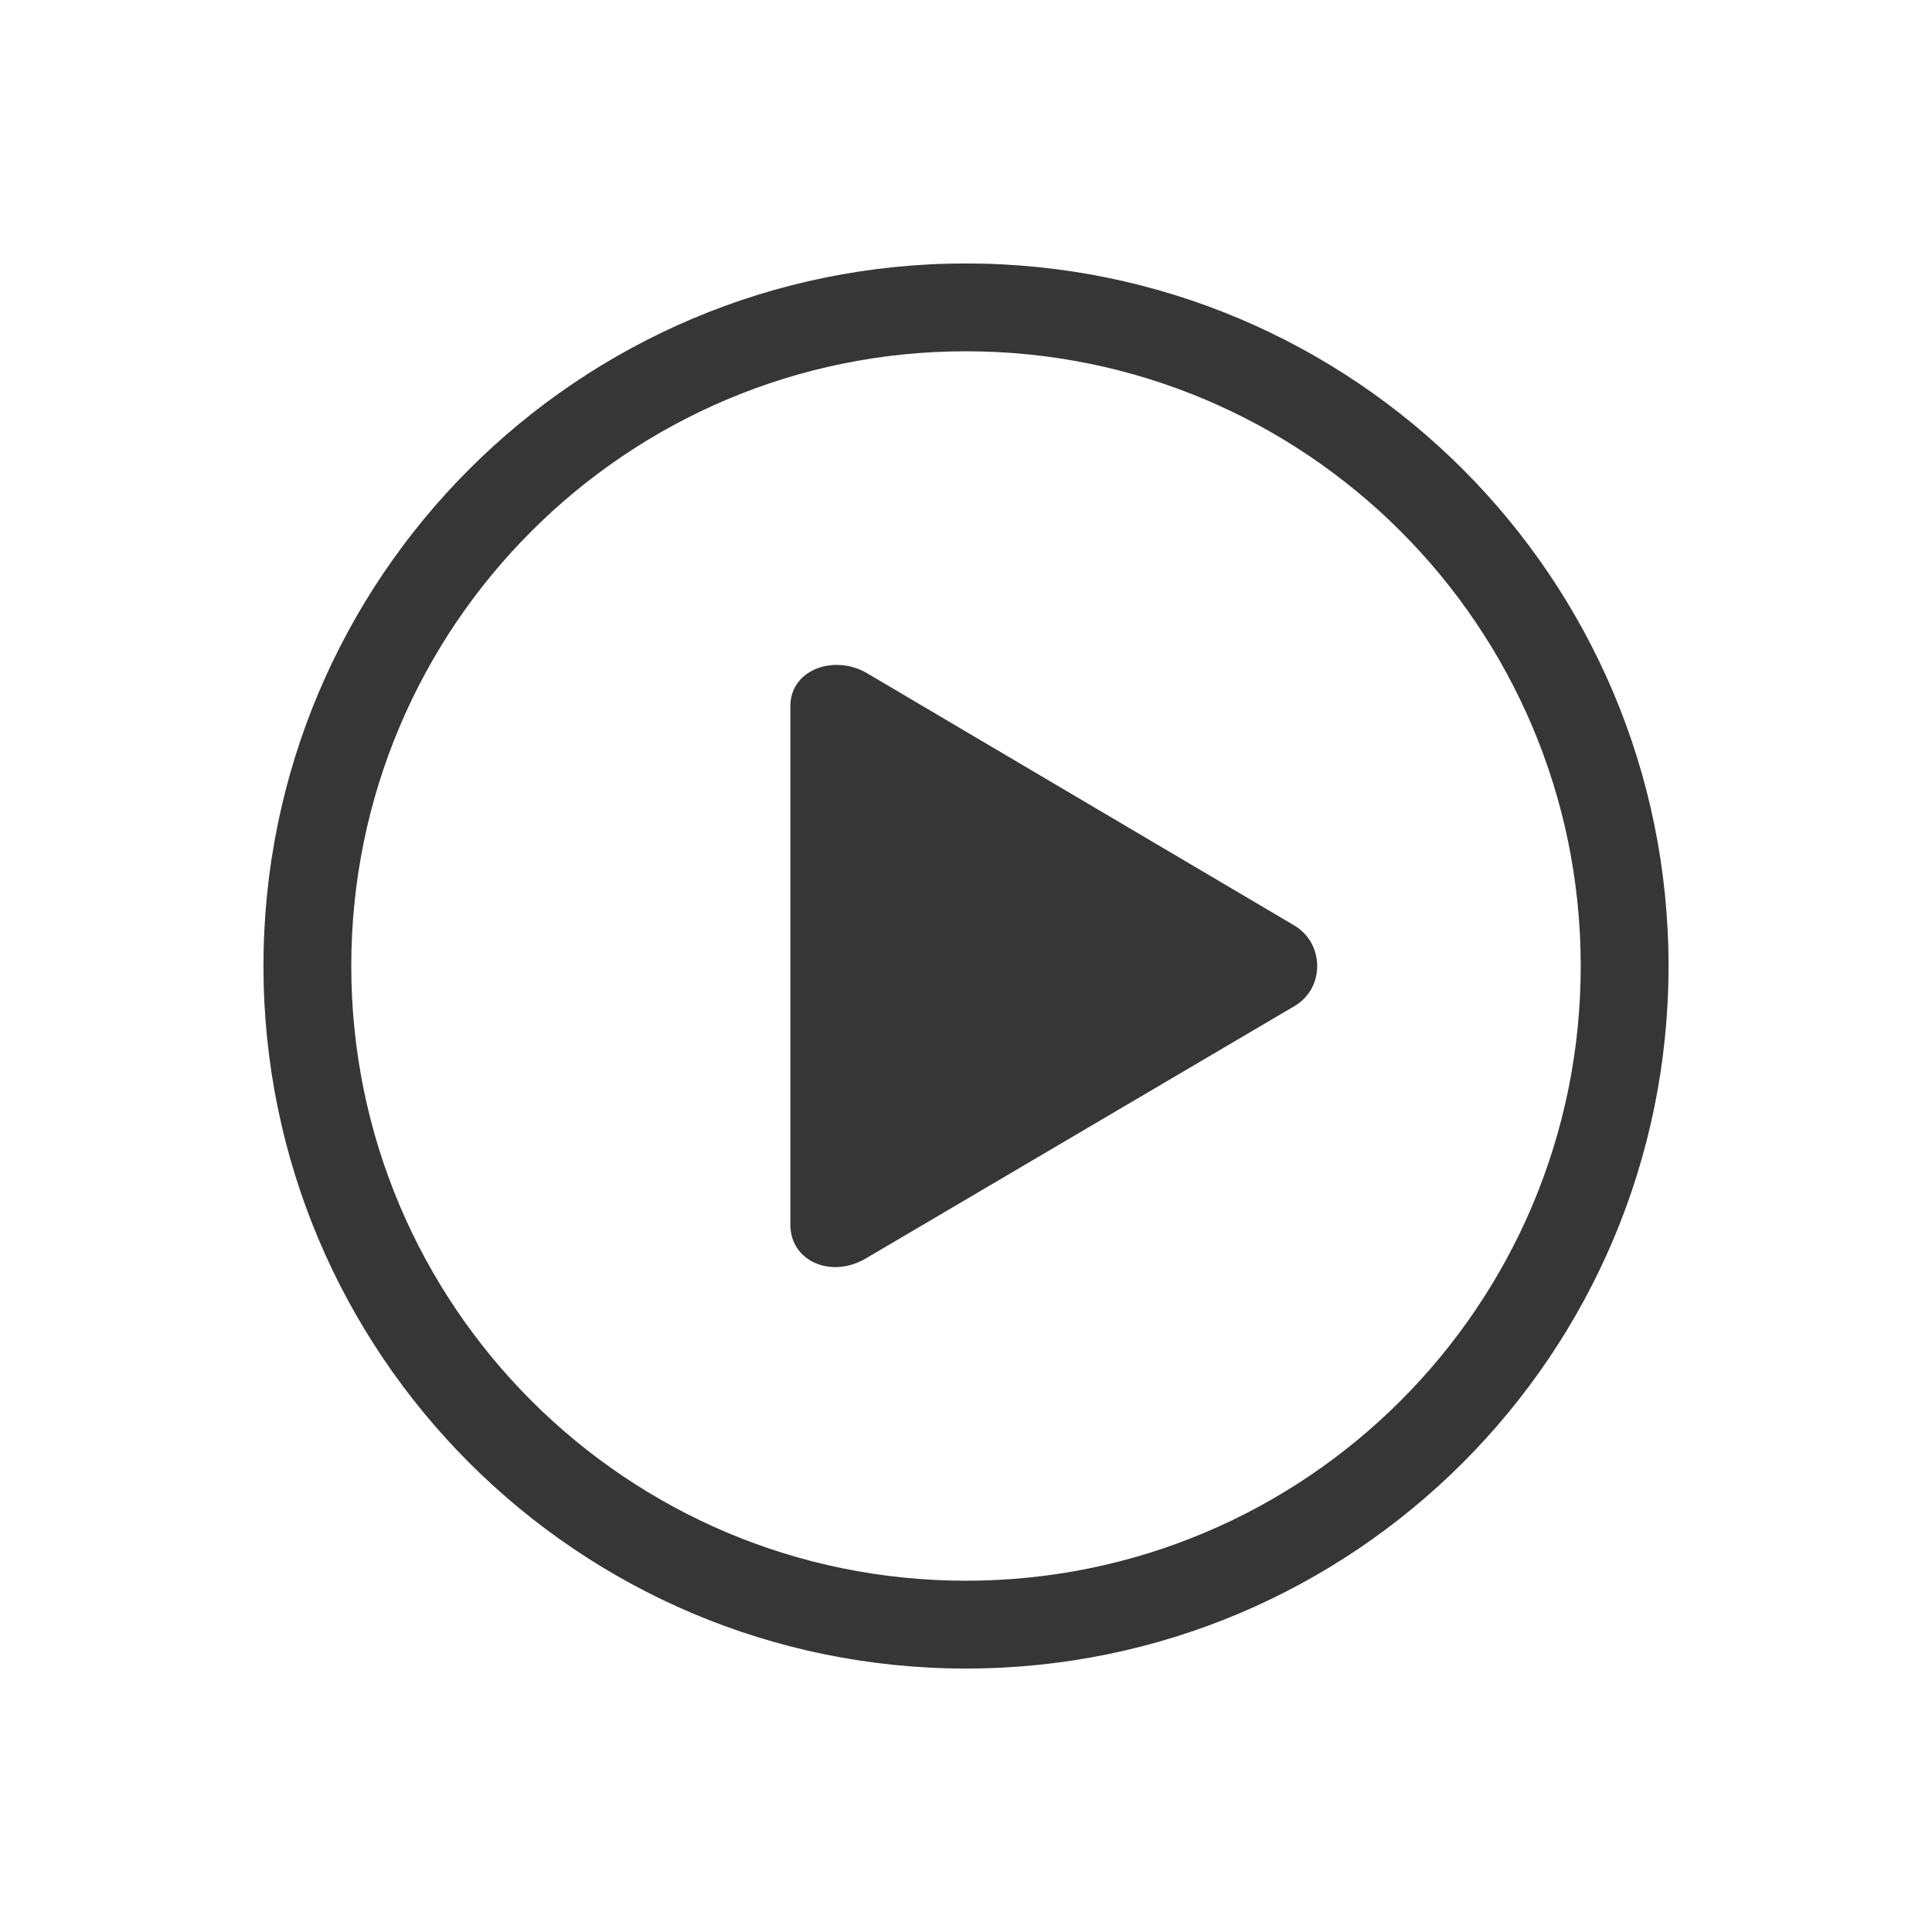
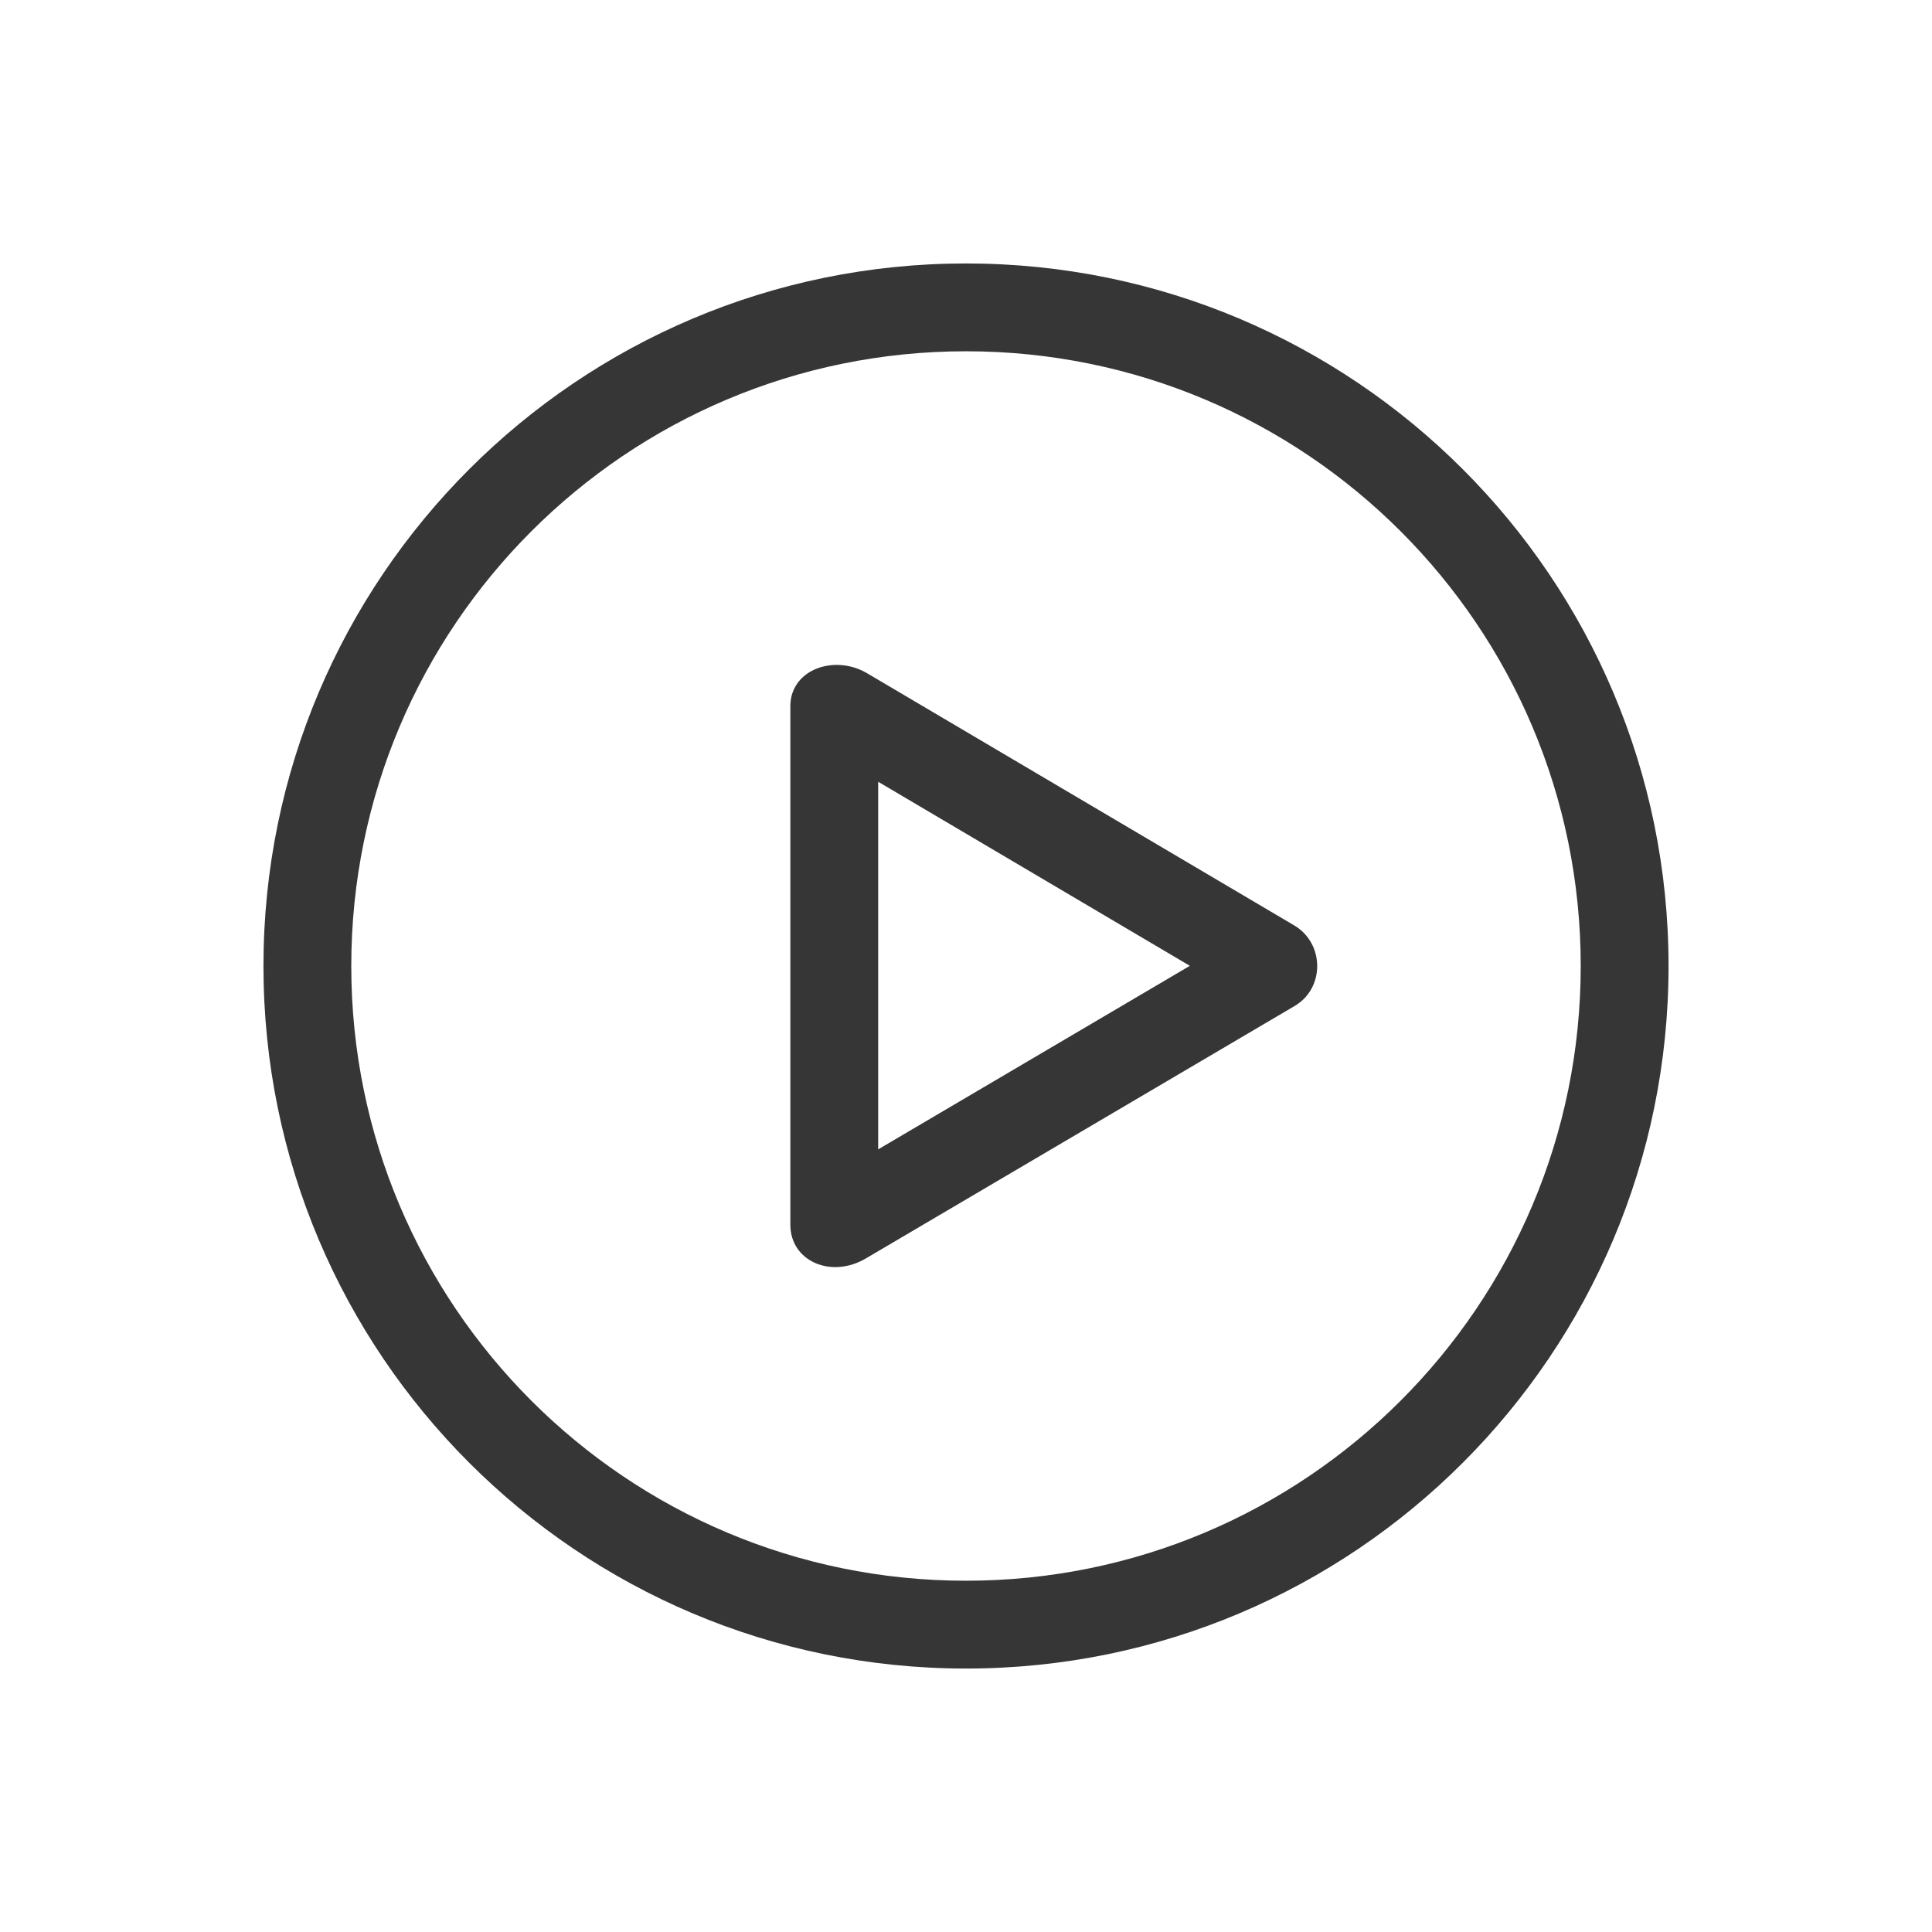
<svg xmlns="http://www.w3.org/2000/svg" version="1.1" viewBox="0 0 22 22">
  <defs>
    <style id="current-color-scheme" type="text/css">.ColorScheme-Text {
        color:#363636;
      }</style>
  </defs>
  <path class="ColorScheme-Text" d="m11 3a8 8 0 0 0-8 8 8 8 0 0 0 8 8 8 8 0 0 0 8-8 8 8 0 0 0-8-8zm0 1a7 7 0 0 1 7 7 7 7 0 0 1-7 7 7 7 0 0 1-7-7 7 7 0 0 1 7-7z" fill="currentColor" />
-   <path class="ColorScheme-Text" d="m9.498 7.572c-0.266 0.012-0.498 0.184-0.498 0.469v5.906c0 0.415 0.466 0.618 0.863 0.381l4.873-2.869c0.355-0.203 0.347-0.719 0-0.922l-4.873-2.877c-0.116-0.066-0.244-0.093-0.365-0.088z" fill="currentColor" />
+   <path class="ColorScheme-Text" d="m9.498 7.572c-0.266 0.012-0.498 0.184-0.498 0.469v5.906c0 0.415 0.466 0.618 0.863 0.381l4.873-2.869c0.355-0.203 0.347-0.719 0-0.922l-4.873-2.877c-0.116-0.066-0.244-0.093-0.365-0.088zm0.502 1.33 3.549 2.096-3.549 2.09v-4.186z" fill="currentColor" />
</svg>
